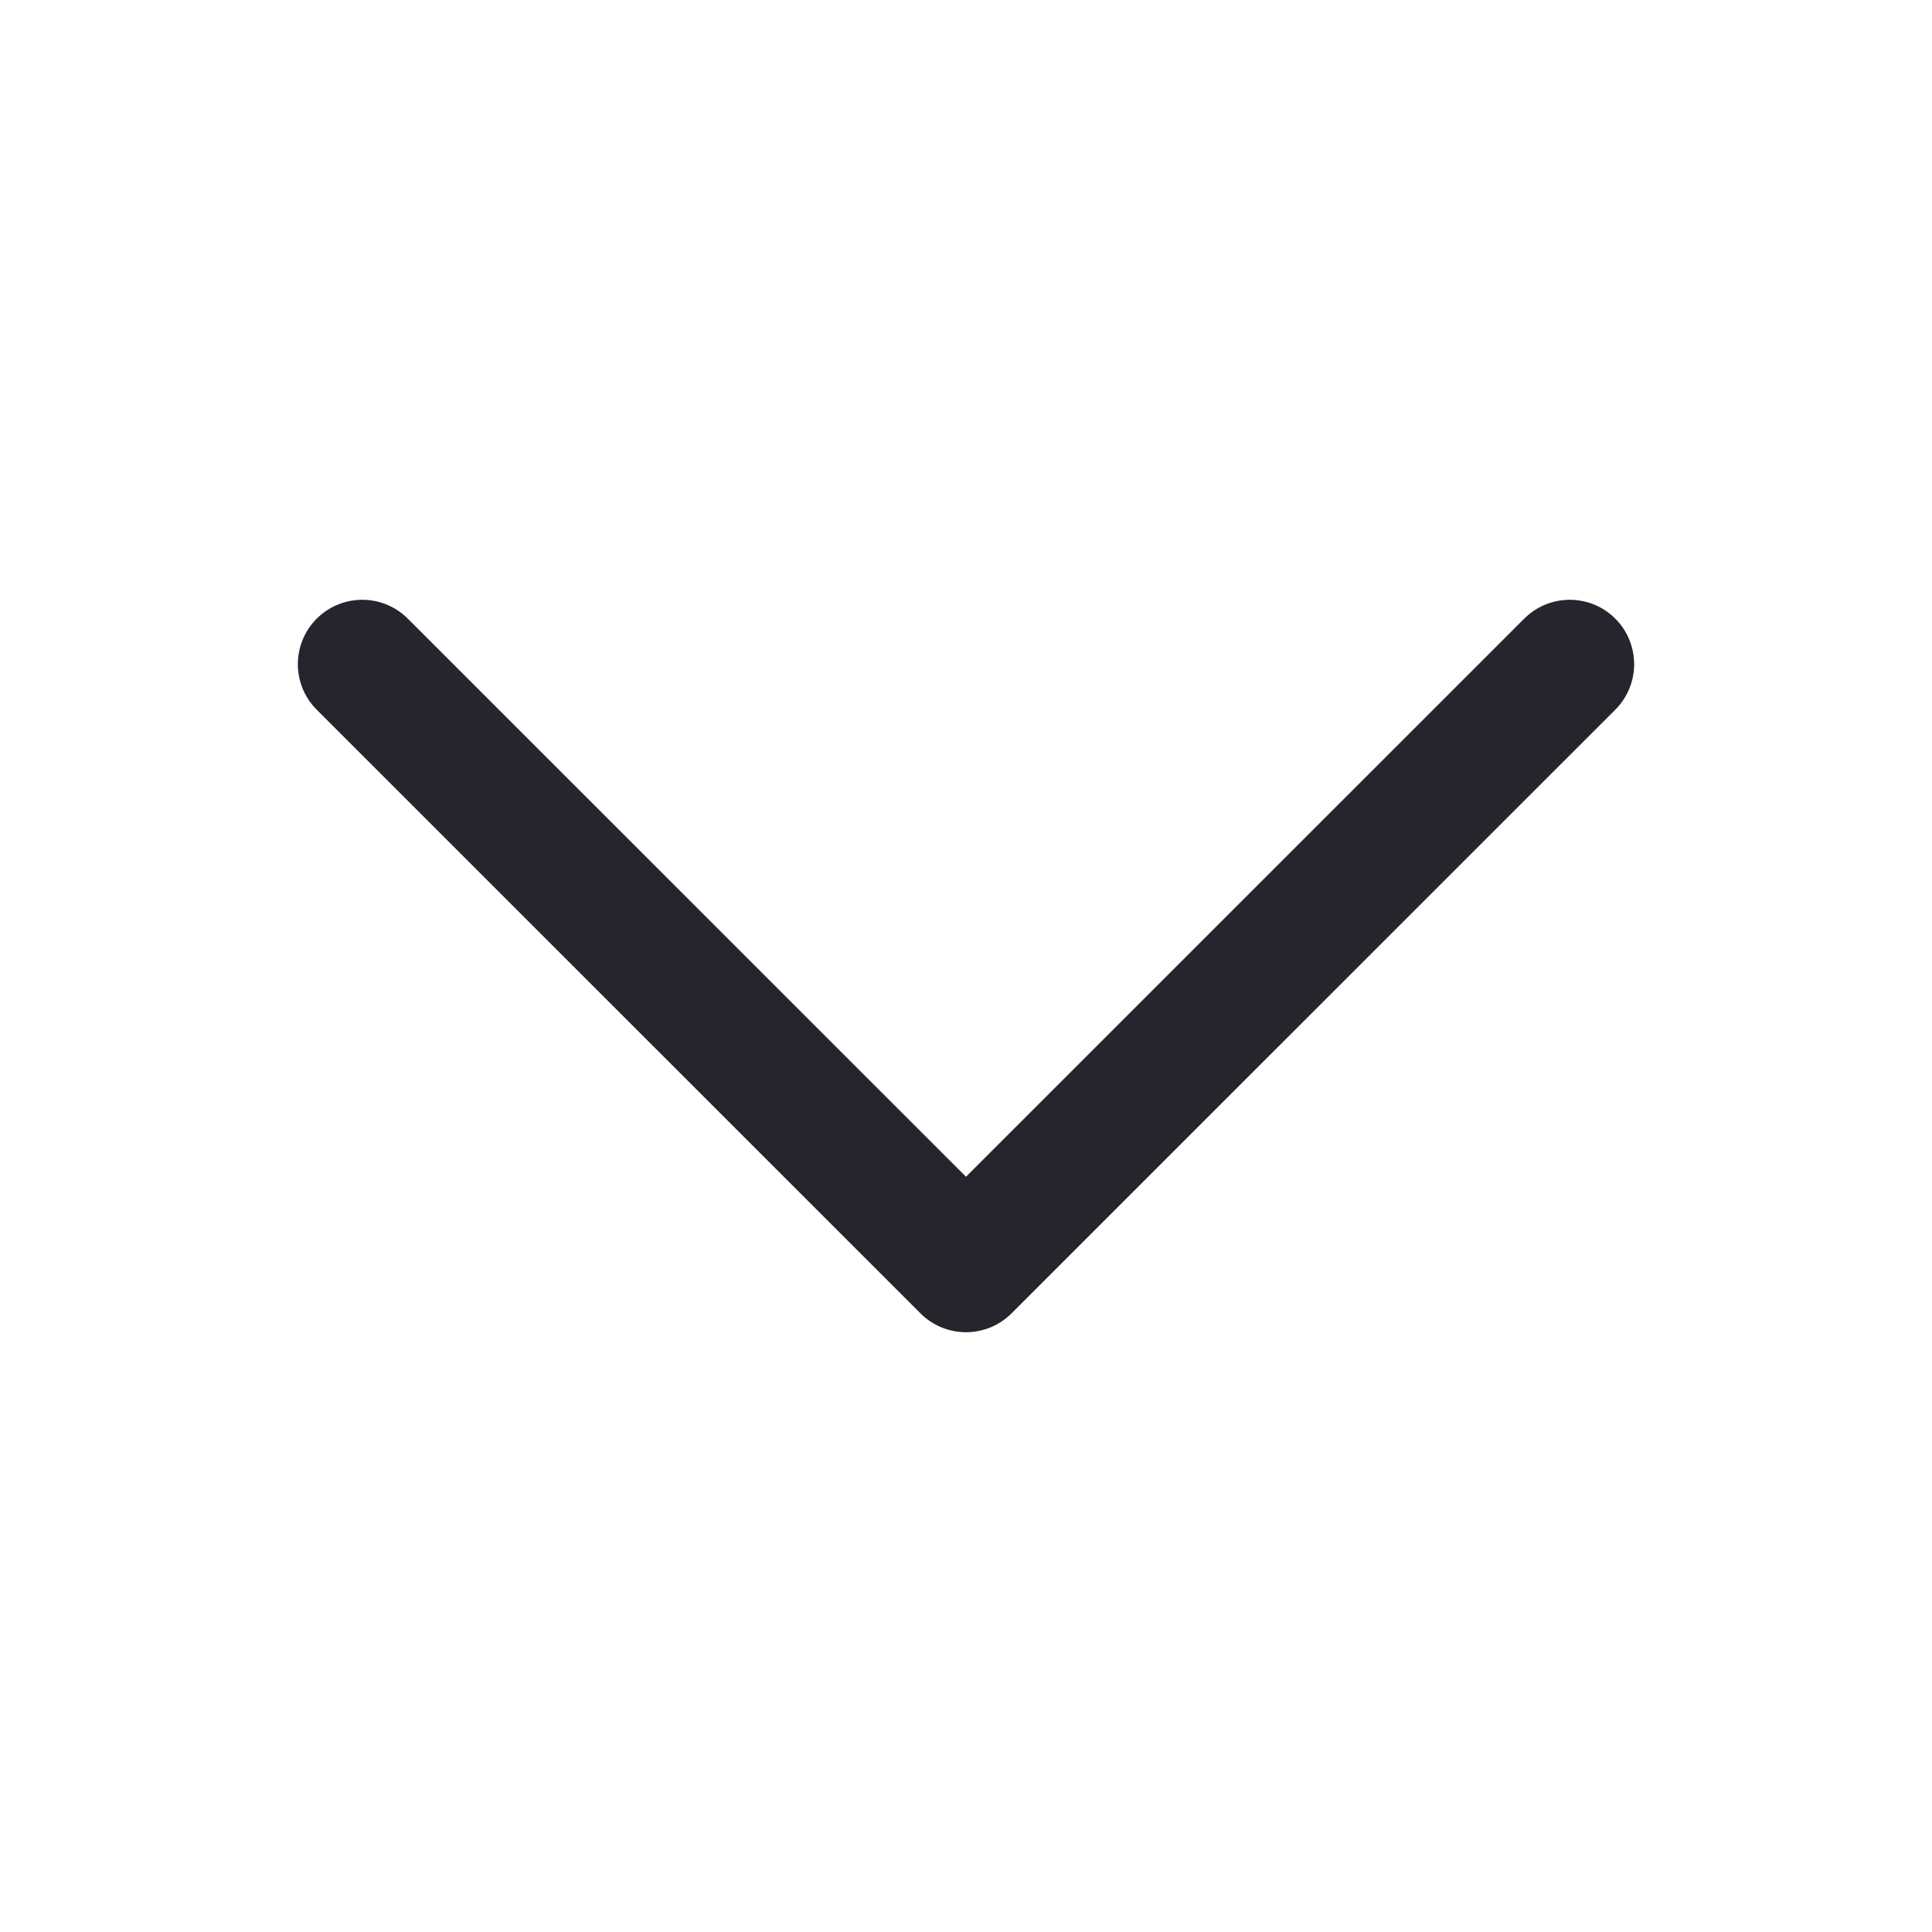
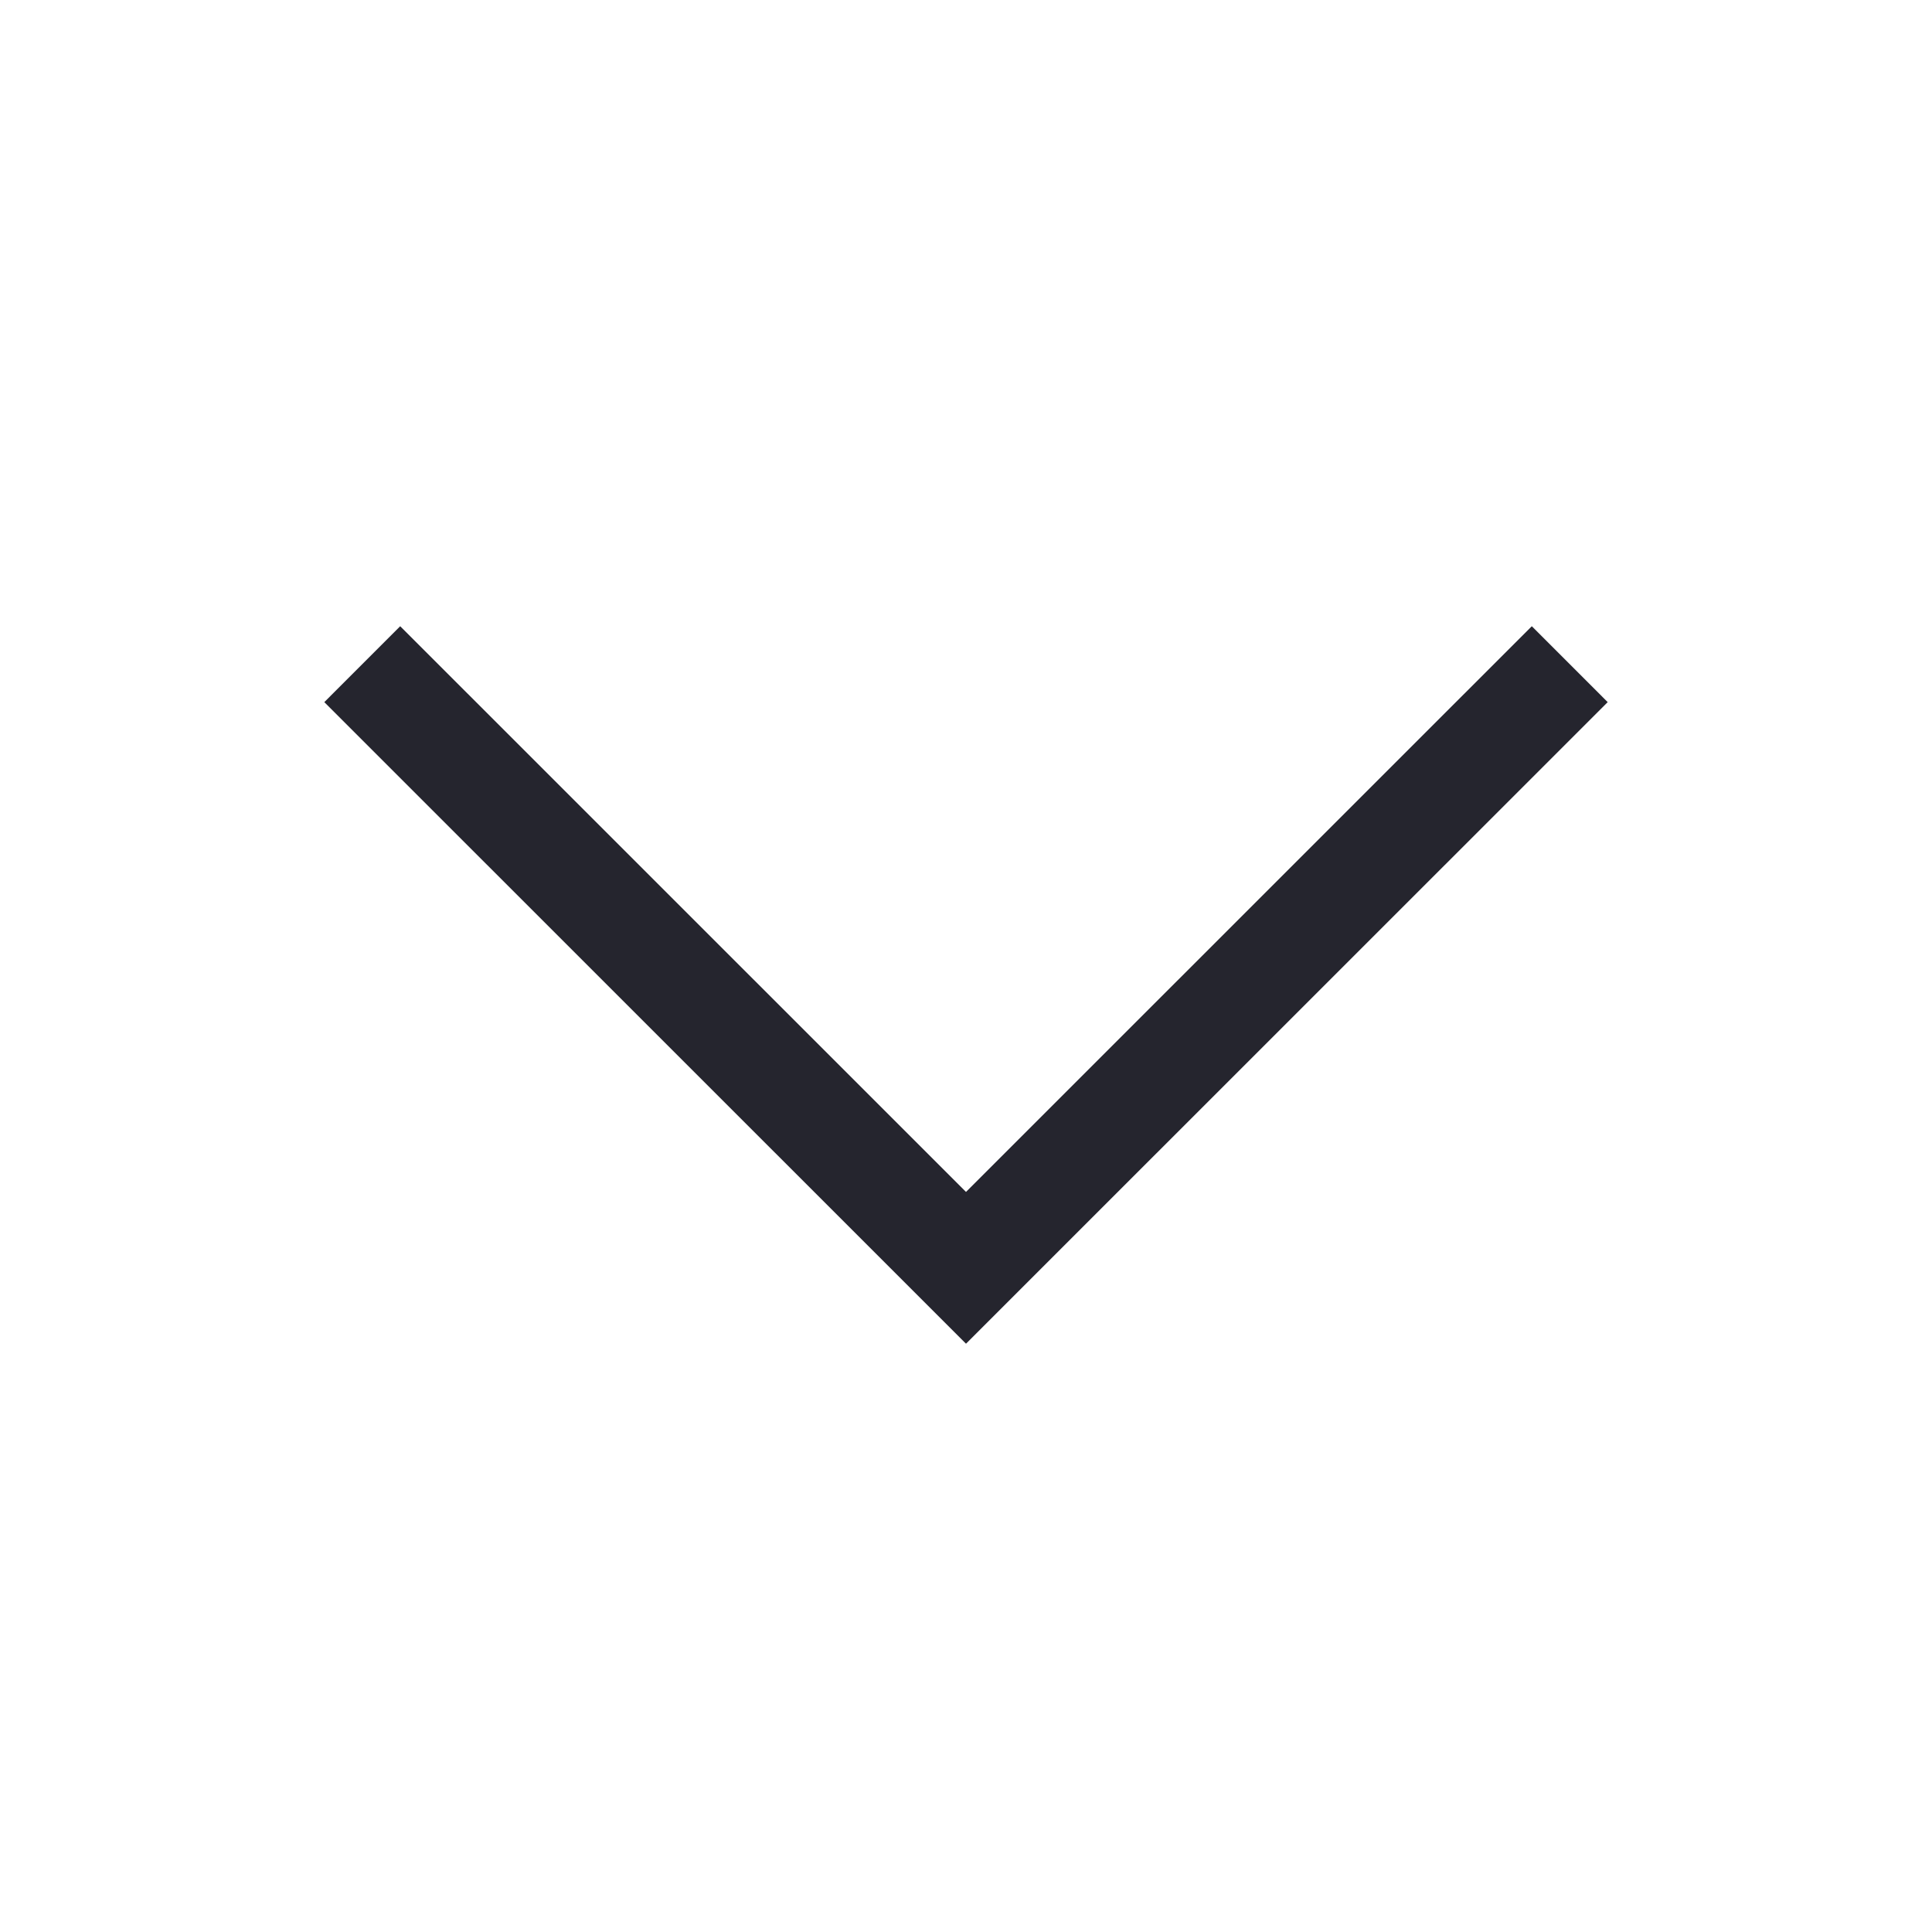
<svg xmlns="http://www.w3.org/2000/svg" width="18" height="18" viewBox="0 0 18 18" fill="none">
-   <path d="M14.625 6.188L9 11.812L3.375 6.188" stroke="#25252E" stroke-width="1.2" stroke-linecap="round" stroke-linejoin="round" />
+   <path d="M14.625 6.188L9 11.812L3.375 6.188" stroke="#25252E" strokeWidth="1.2" strokeLinecap="round" strokeLinejoin="round" />
</svg>
